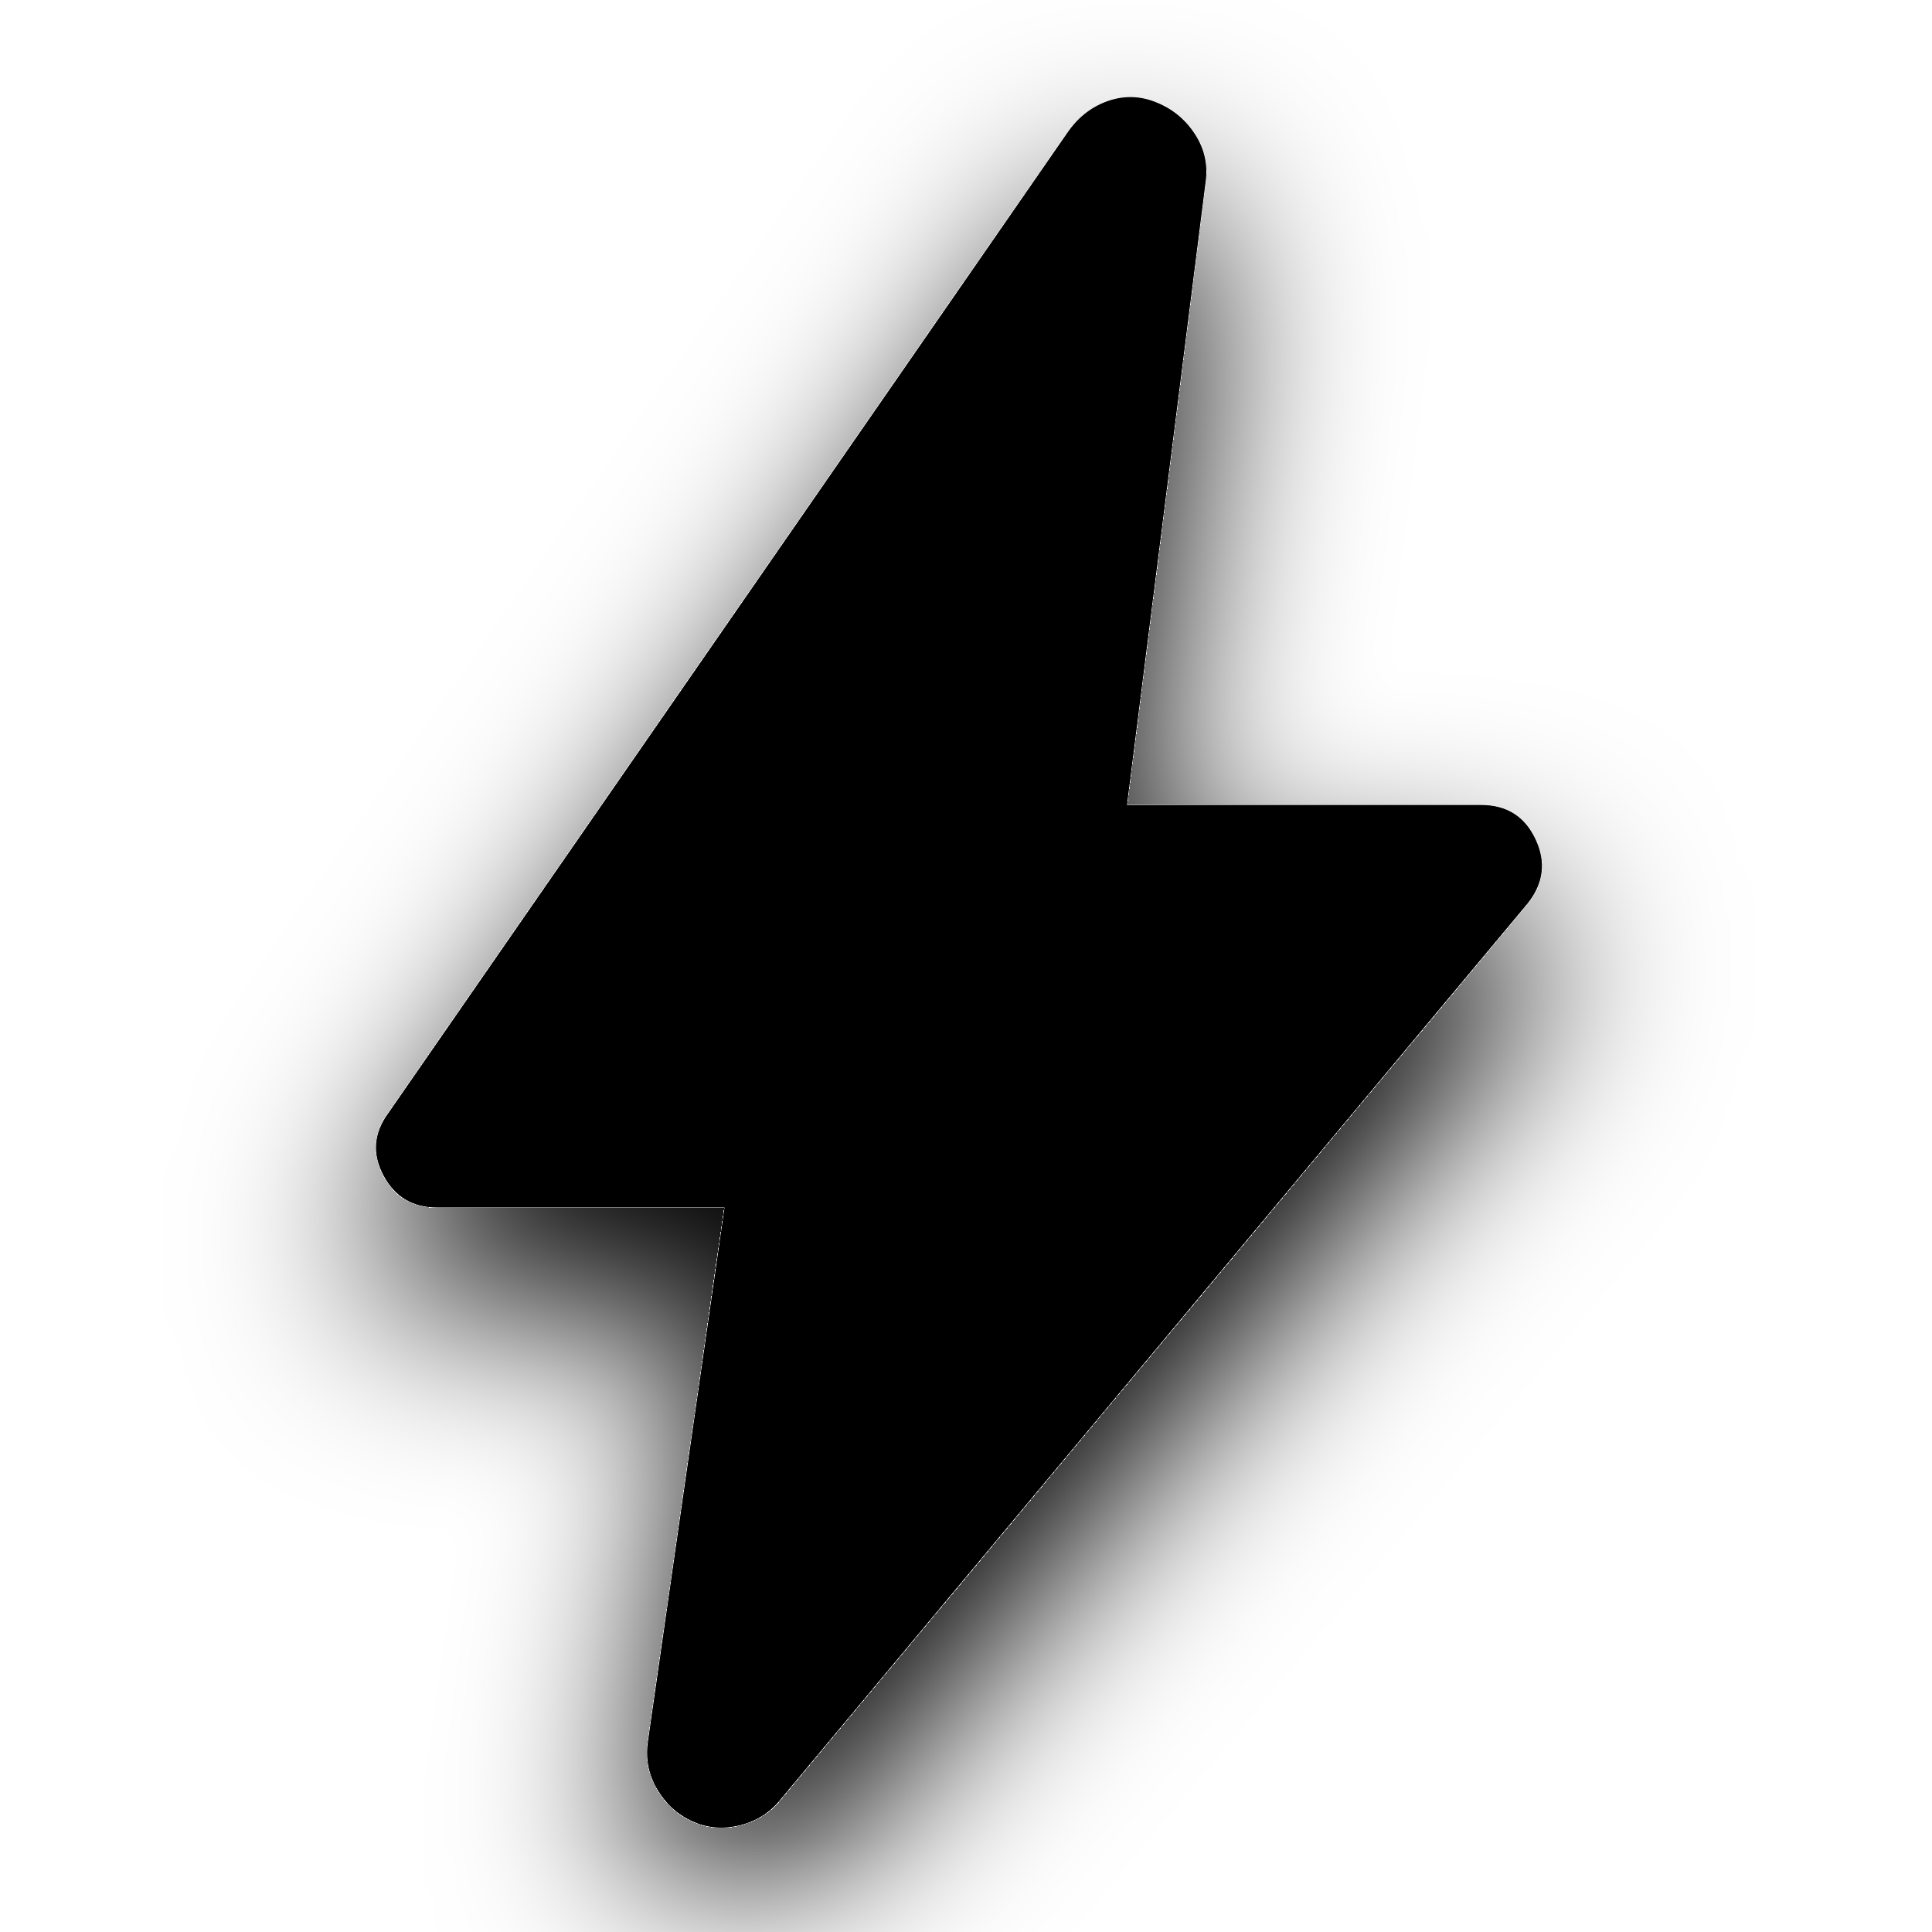
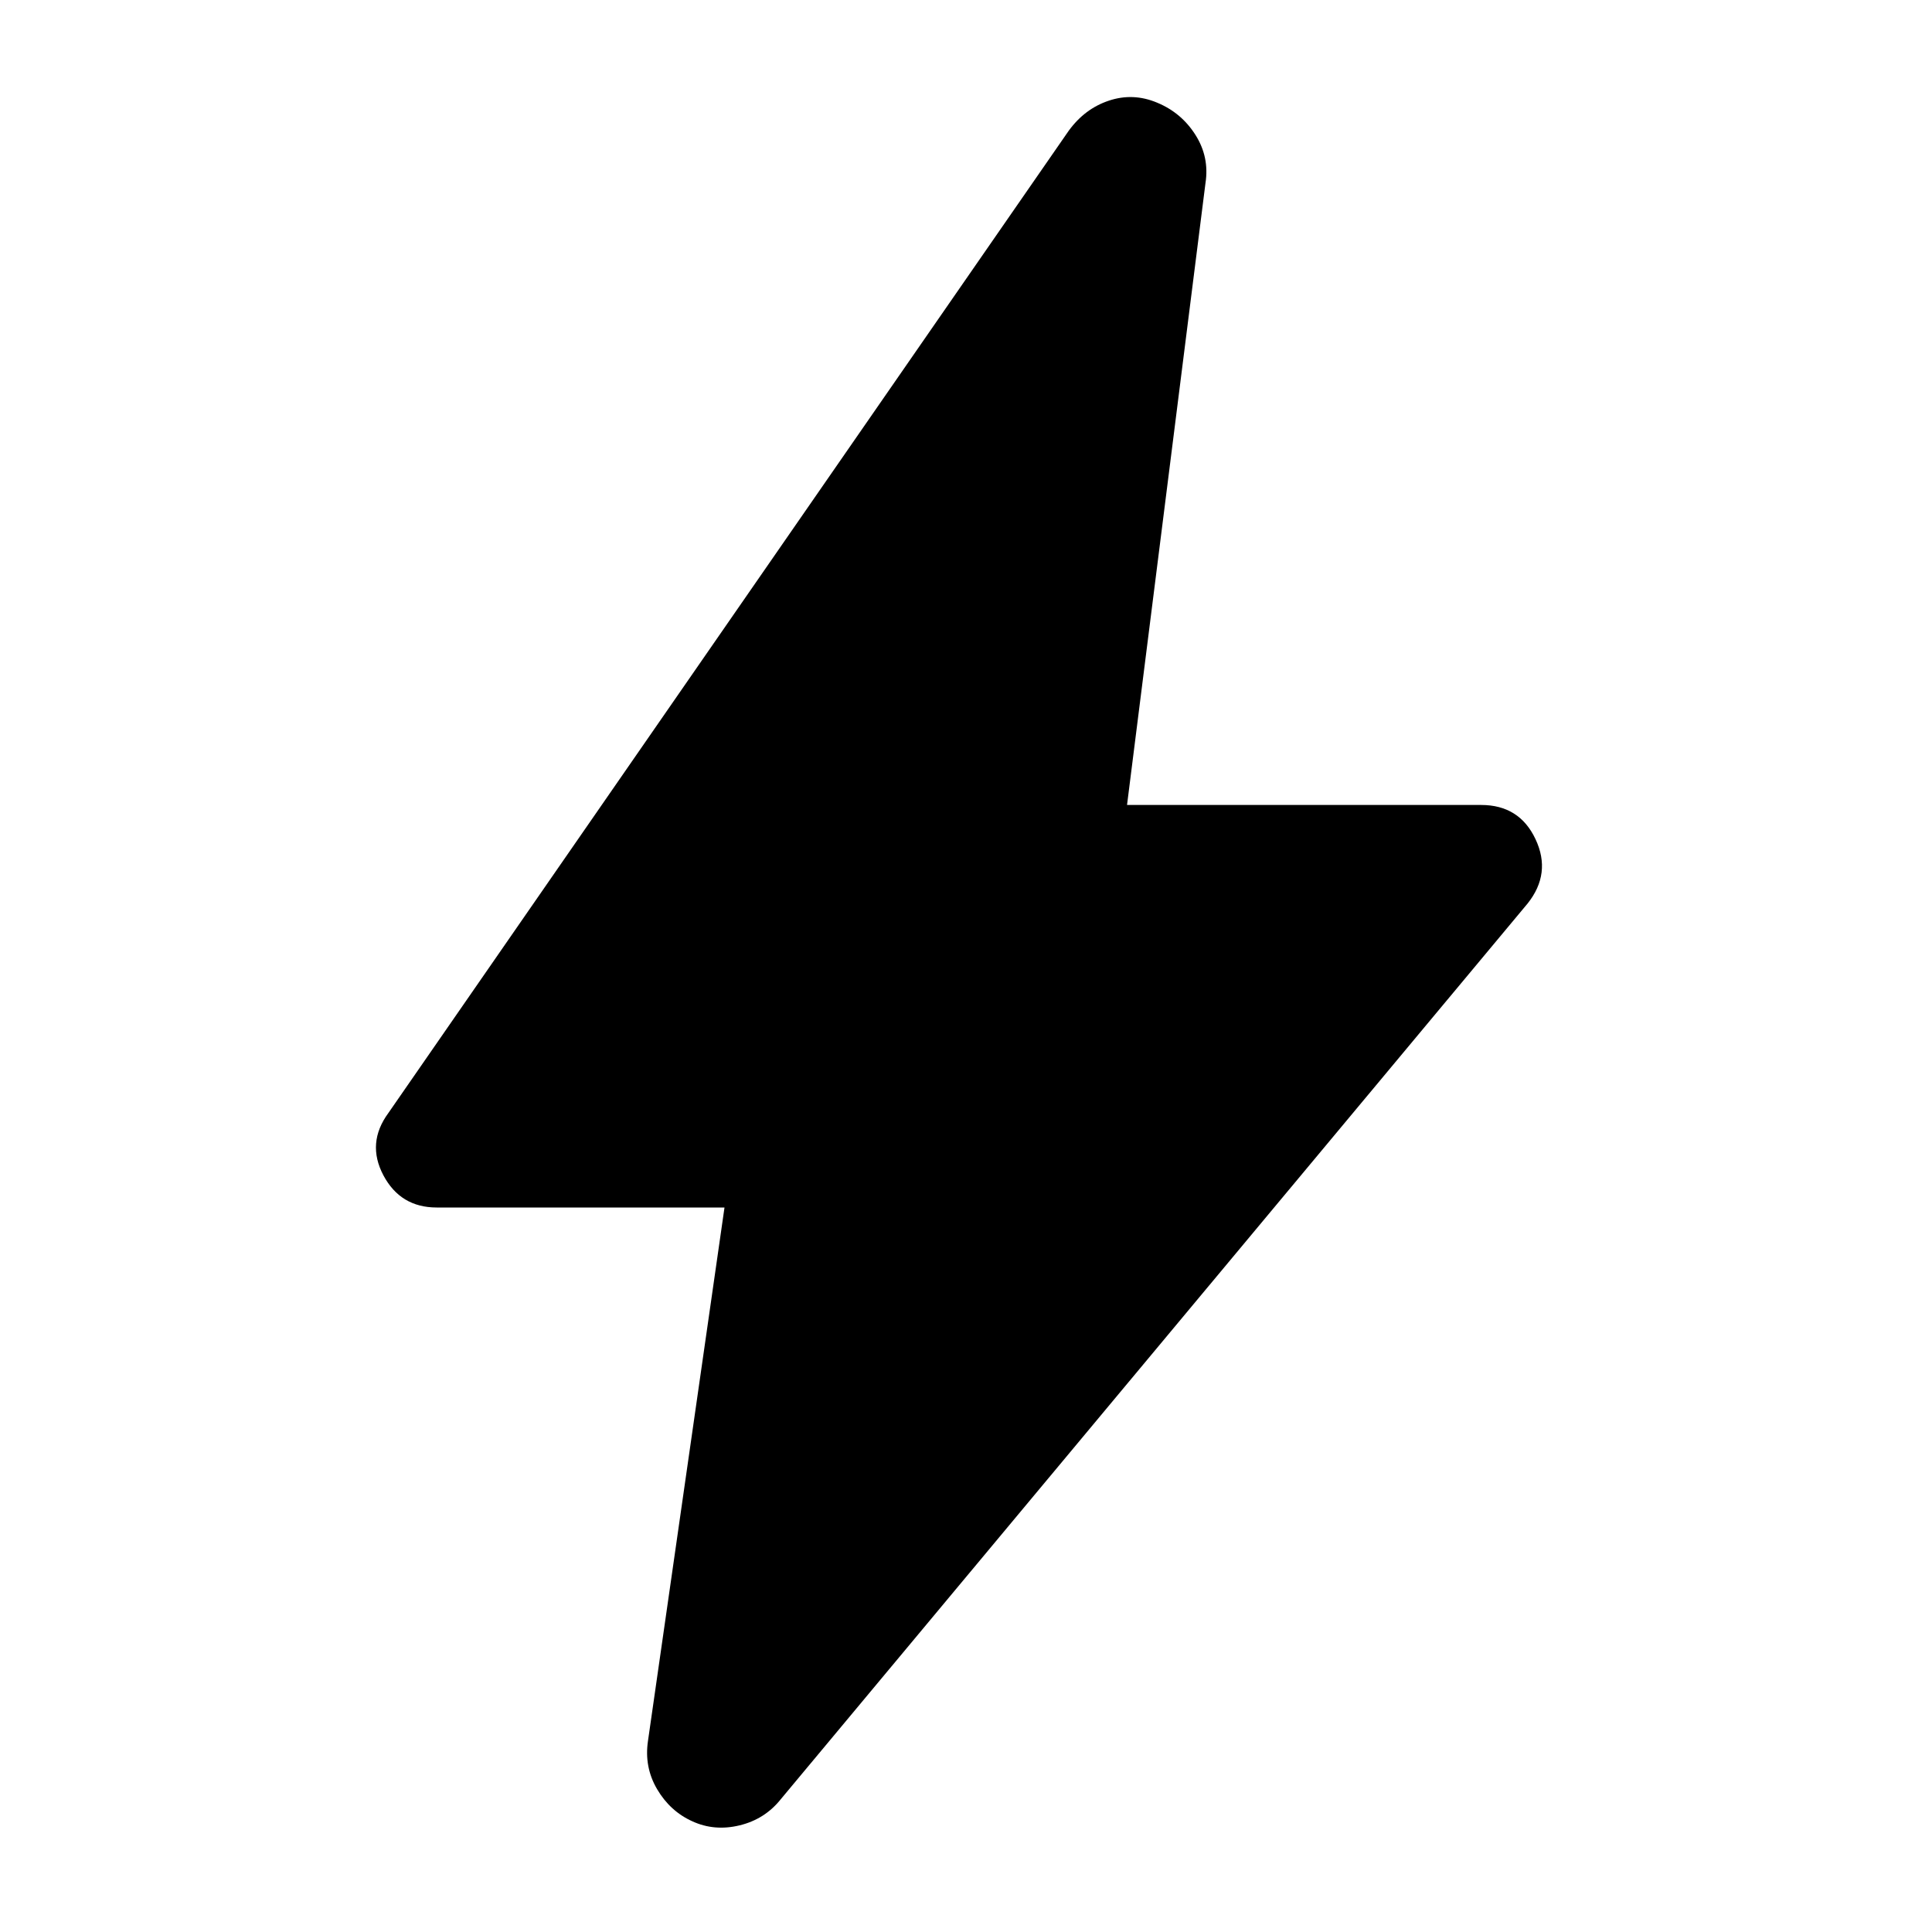
<svg xmlns="http://www.w3.org/2000/svg" overflow="visible" width="20" height="20" viewBox="0 0 20 20" fill="none">
-   <g id="Bolt Fill Streamline Rounded Fill - Material Symbols" filter="url(#filter0_d_0_184)">
+   <g id="Bolt Fill Streamline Rounded Fill - Material Symbols">
    <path id="Vector" d="M7.5 12.5H4.521C4.271 12.5 4.087 12.389 3.969 12.167C3.851 11.944 3.868 11.729 4.021 11.521L11.063 1.354C11.174 1.201 11.313 1.097 11.479 1.042C11.646 0.986 11.813 0.993 11.979 1.063C12.146 1.132 12.278 1.243 12.375 1.396C12.472 1.549 12.507 1.715 12.479 1.896L11.667 8.333H15.333C15.597 8.333 15.785 8.451 15.896 8.688C16.007 8.924 15.979 9.146 15.813 9.354L8.083 18.625C7.972 18.764 7.83 18.854 7.656 18.896C7.483 18.938 7.319 18.924 7.167 18.854C7.014 18.785 6.892 18.674 6.802 18.521C6.712 18.368 6.681 18.201 6.708 18.021L7.5 12.5Z" fill="currentColor" />
  </g>
-   <defs>
-     <filter id="filter0_d_0_184" x="-2" y="-1" width="24" height="24" filterUnits="userSpaceOnUse" color-interpolation-filters="sRGB">
-       <feFlood flood-opacity="0" result="BackgroundImageFix" />
-       <feColorMatrix in="SourceAlpha" type="matrix" values="0 0 0 0 0 0 0 0 0 0 0 0 0 0 0 0 0 0 127 0" result="hardAlpha" />
-       <feOffset dy="1" />
-       <feGaussianBlur stdDeviation="1" />
-       <feComposite in2="hardAlpha" operator="out" />
-       <feColorMatrix type="matrix" values="0 0 0 0 0 0 0 0 0 0 0 0 0 0 0 0 0 0 1 0" />
-       <feBlend mode="normal" in2="BackgroundImageFix" result="effect1_dropShadow_0_184" />
-       <feBlend mode="normal" in="SourceGraphic" in2="effect1_dropShadow_0_184" result="shape" />
-     </filter>
-   </defs>
</svg>
